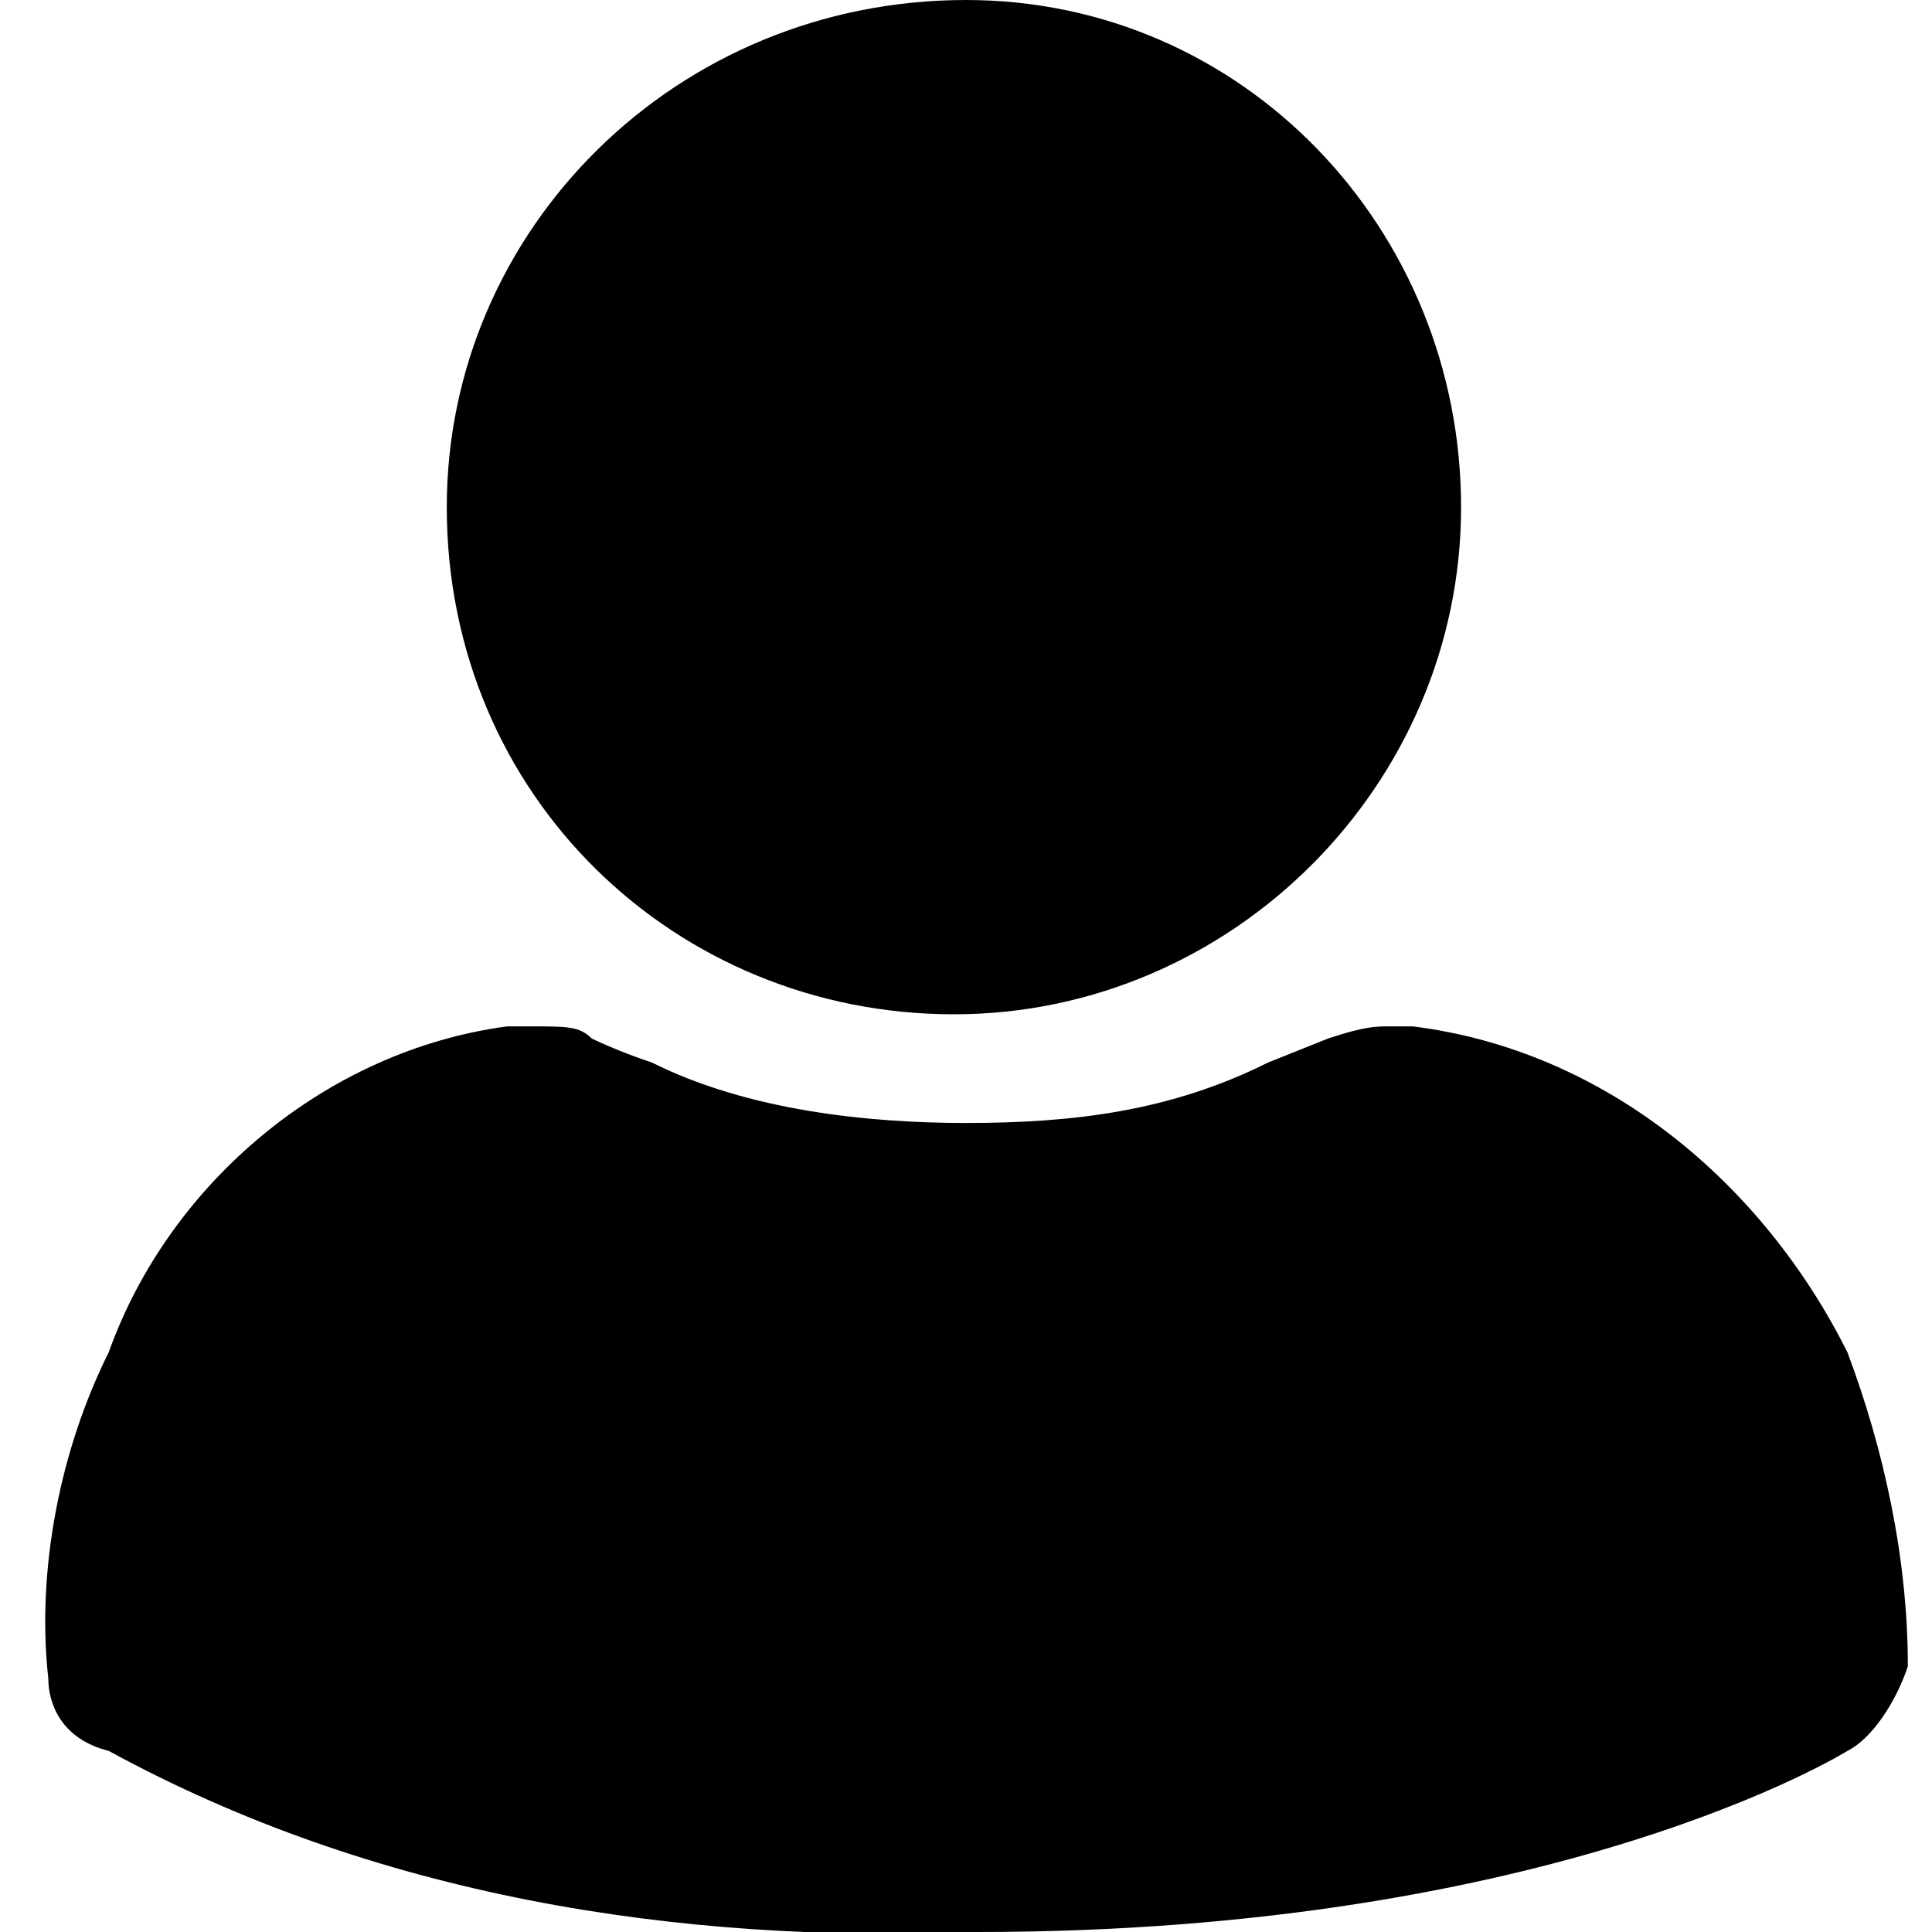
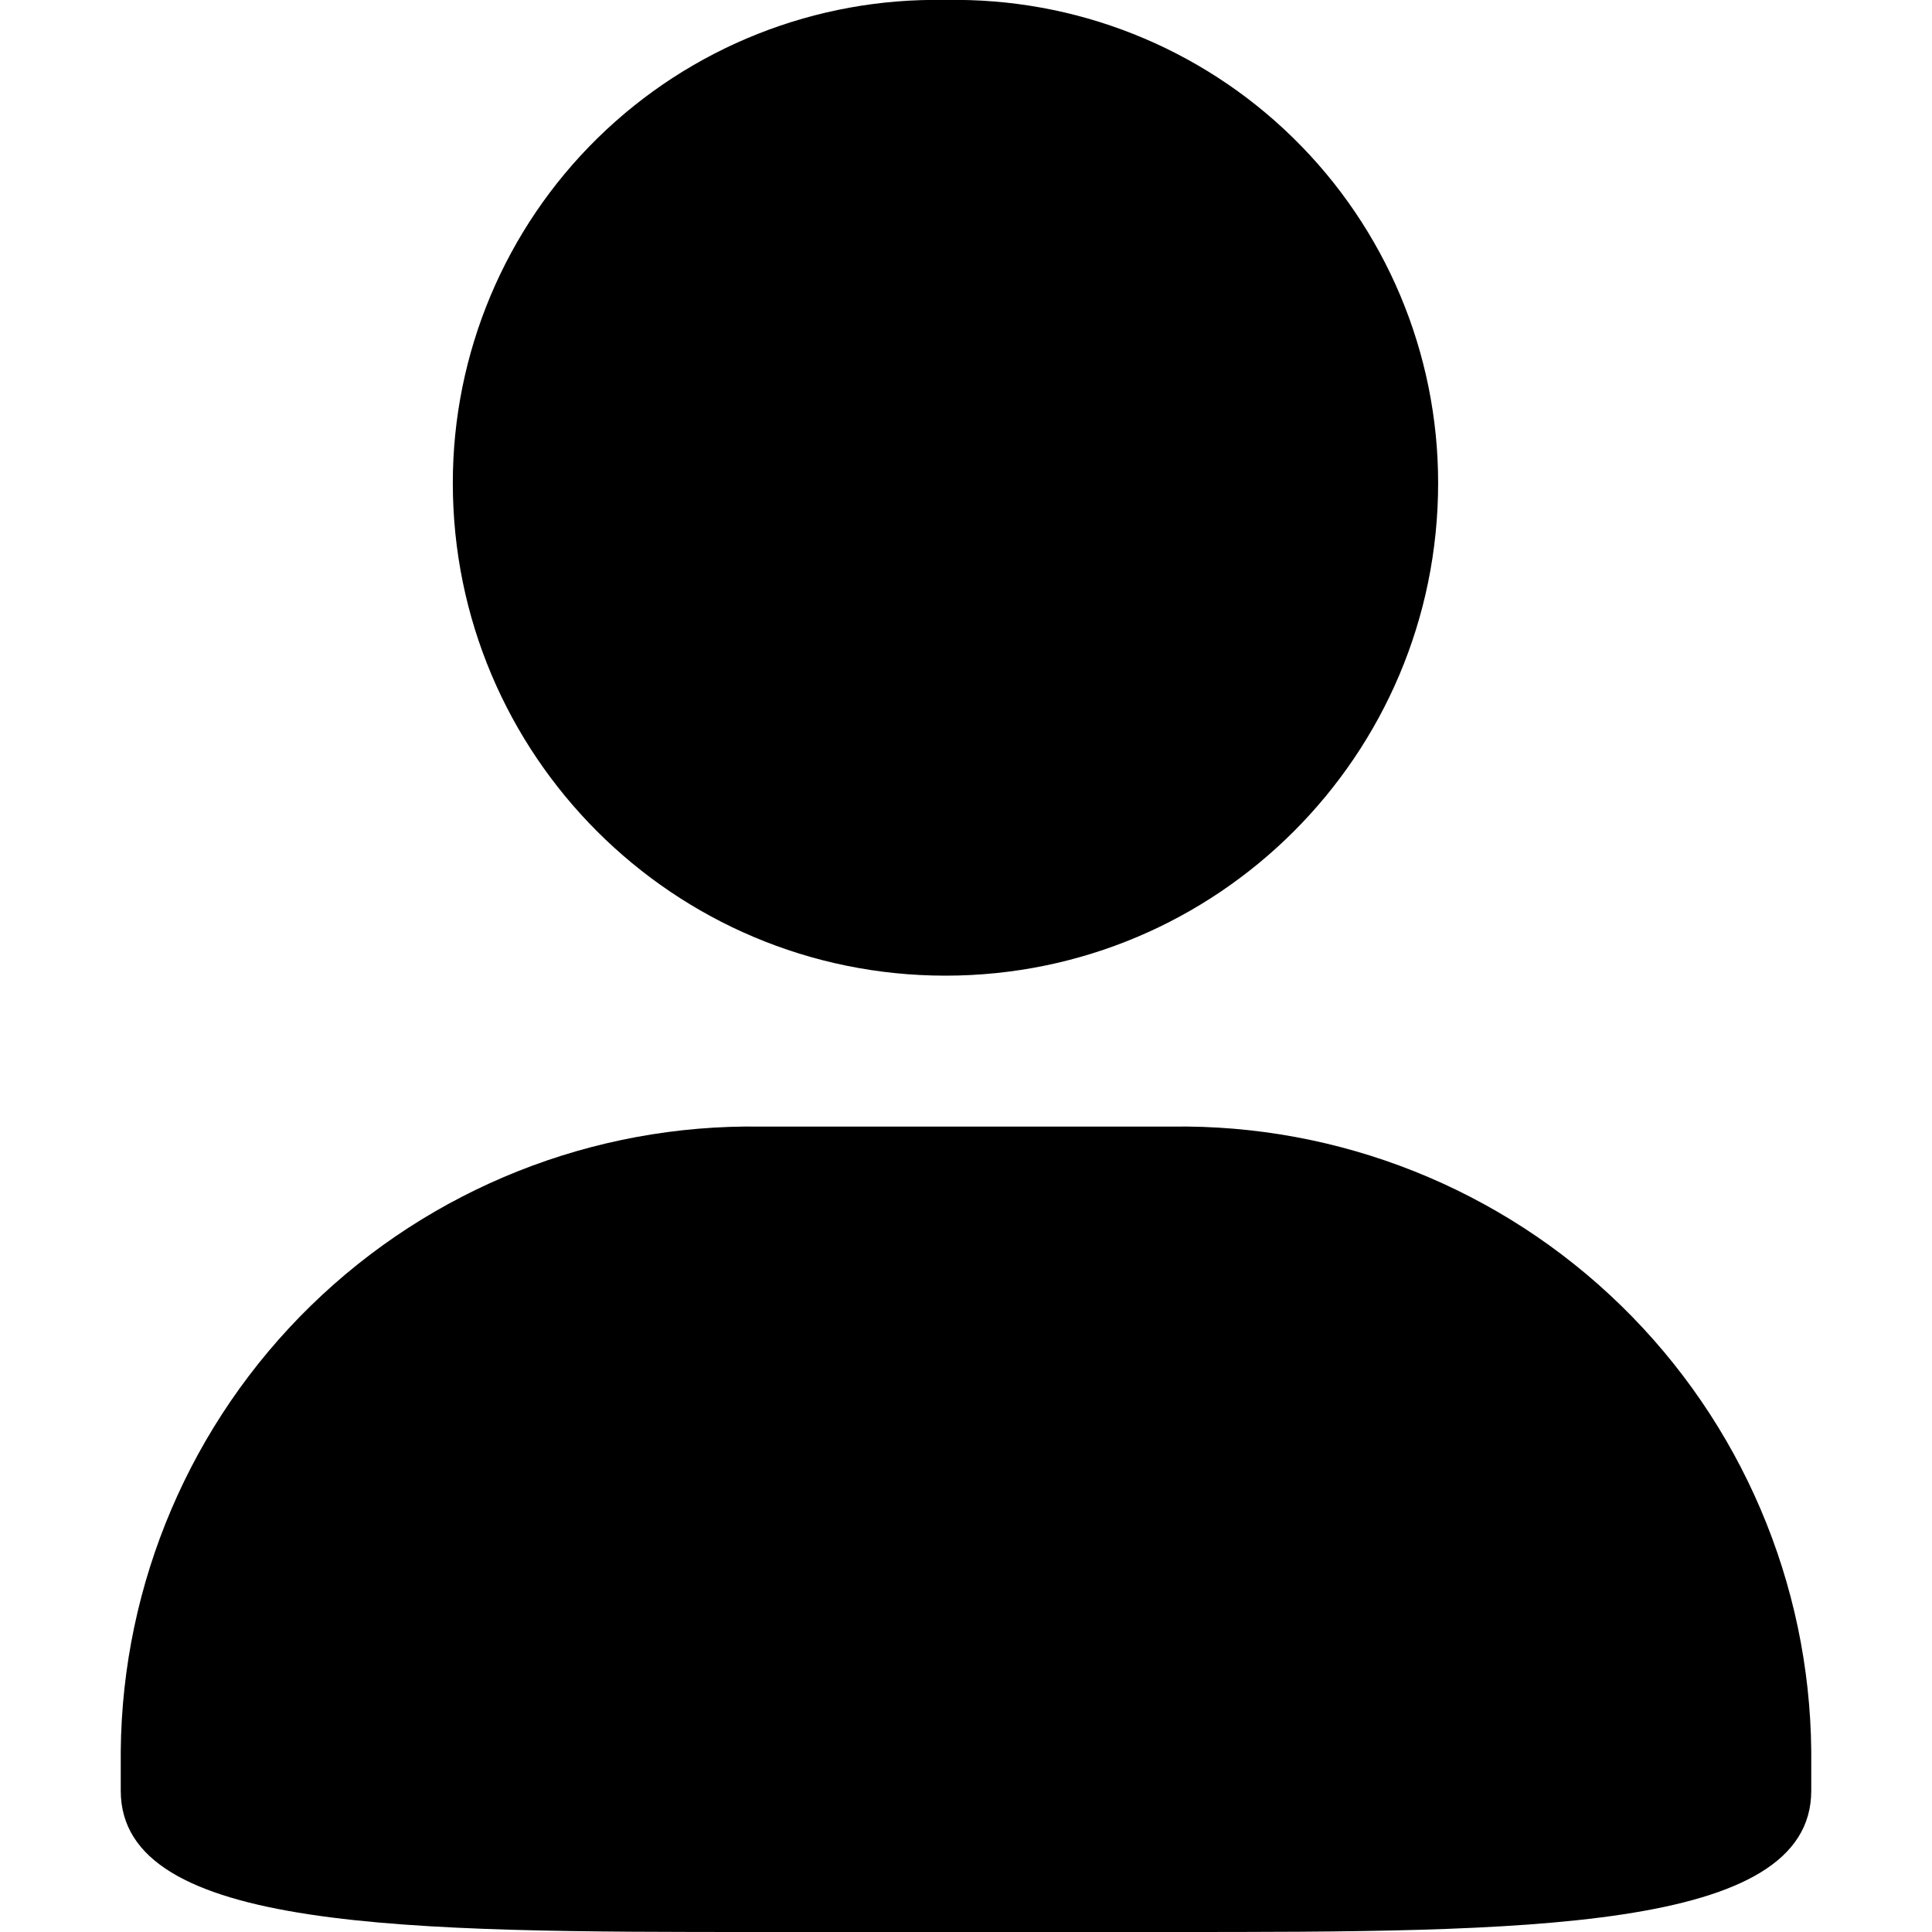
- <svg xmlns="http://www.w3.org/2000/svg" version="1.1" x="0px" y="0px" viewBox="0 0 16 16" xml:space="preserve">
-   <path fill="currentColor" d="M3.7,4.2c0,2.4,1.9,4.2,4.2,4.2s4.2-1.9,4.2-4.2S10.3,0,8,0l0,0l0,0C5.6,0,3.7,1.9,3.7,4.2z M11.7,8.5h-0.2   c-0.1,0-0.2,0-0.5,0.1l-0.5,0.2C9.7,9.2,8.9,9.3,8,9.3c-0.8,0-1.8-0.1-2.6-0.5C5.1,8.7,4.9,8.6,4.9,8.6C4.8,8.5,4.7,8.5,4.4,8.5H4.2   c-1.5,0.2-2.8,1.3-3.3,2.7c-0.4,0.8-0.6,1.8-0.5,2.7c0,0.2,0.1,0.5,0.5,0.6c2.2,1.2,4.7,1.6,7.2,1.5c4.8,0,7.2-1.5,7.2-1.5   c0.2-0.1,0.4-0.4,0.5-0.7c0-0.9-0.2-1.8-0.5-2.6C14.6,9.8,13.3,8.7,11.7,8.5L11.7,8.5z" />
+ <svg xmlns="http://www.w3.org/2000/svg" viewBox="0 0 16 16">
+   <path fill="currentColor" d="M7.83,0A4,4,0,0,0,3.75,4a4.08,4.08,0,0,0,8.16,0A4,4,0,0,0,7.83,0Zm0,0A4,4,0,0,0,3.75,4a4.08,4.08,0,0,0,8.16,0A4,4,0,0,0,7.83,0ZM6.3,9.33A5.22,5.22,0,0,0,1,14.5v.33C1,16,3.39,16,6.3,16H9.7C12.61,16,15,16,15,14.83V14.5A5.22,5.22,0,0,0,9.7,9.33Z" />
</svg>
